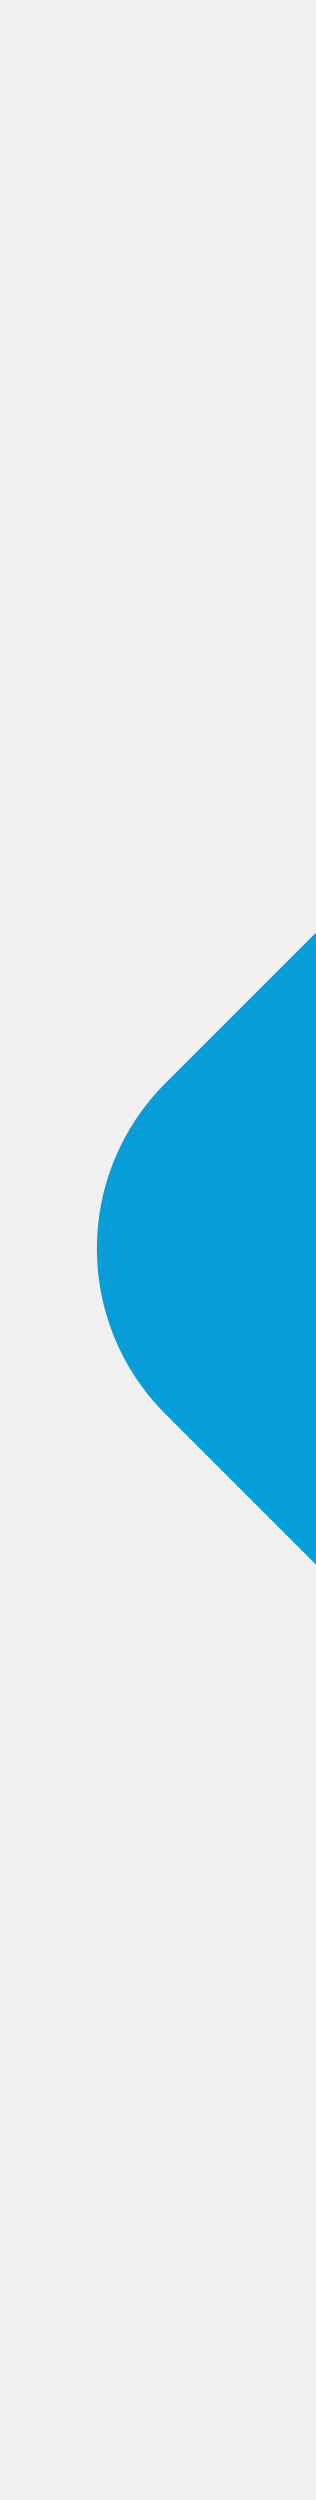
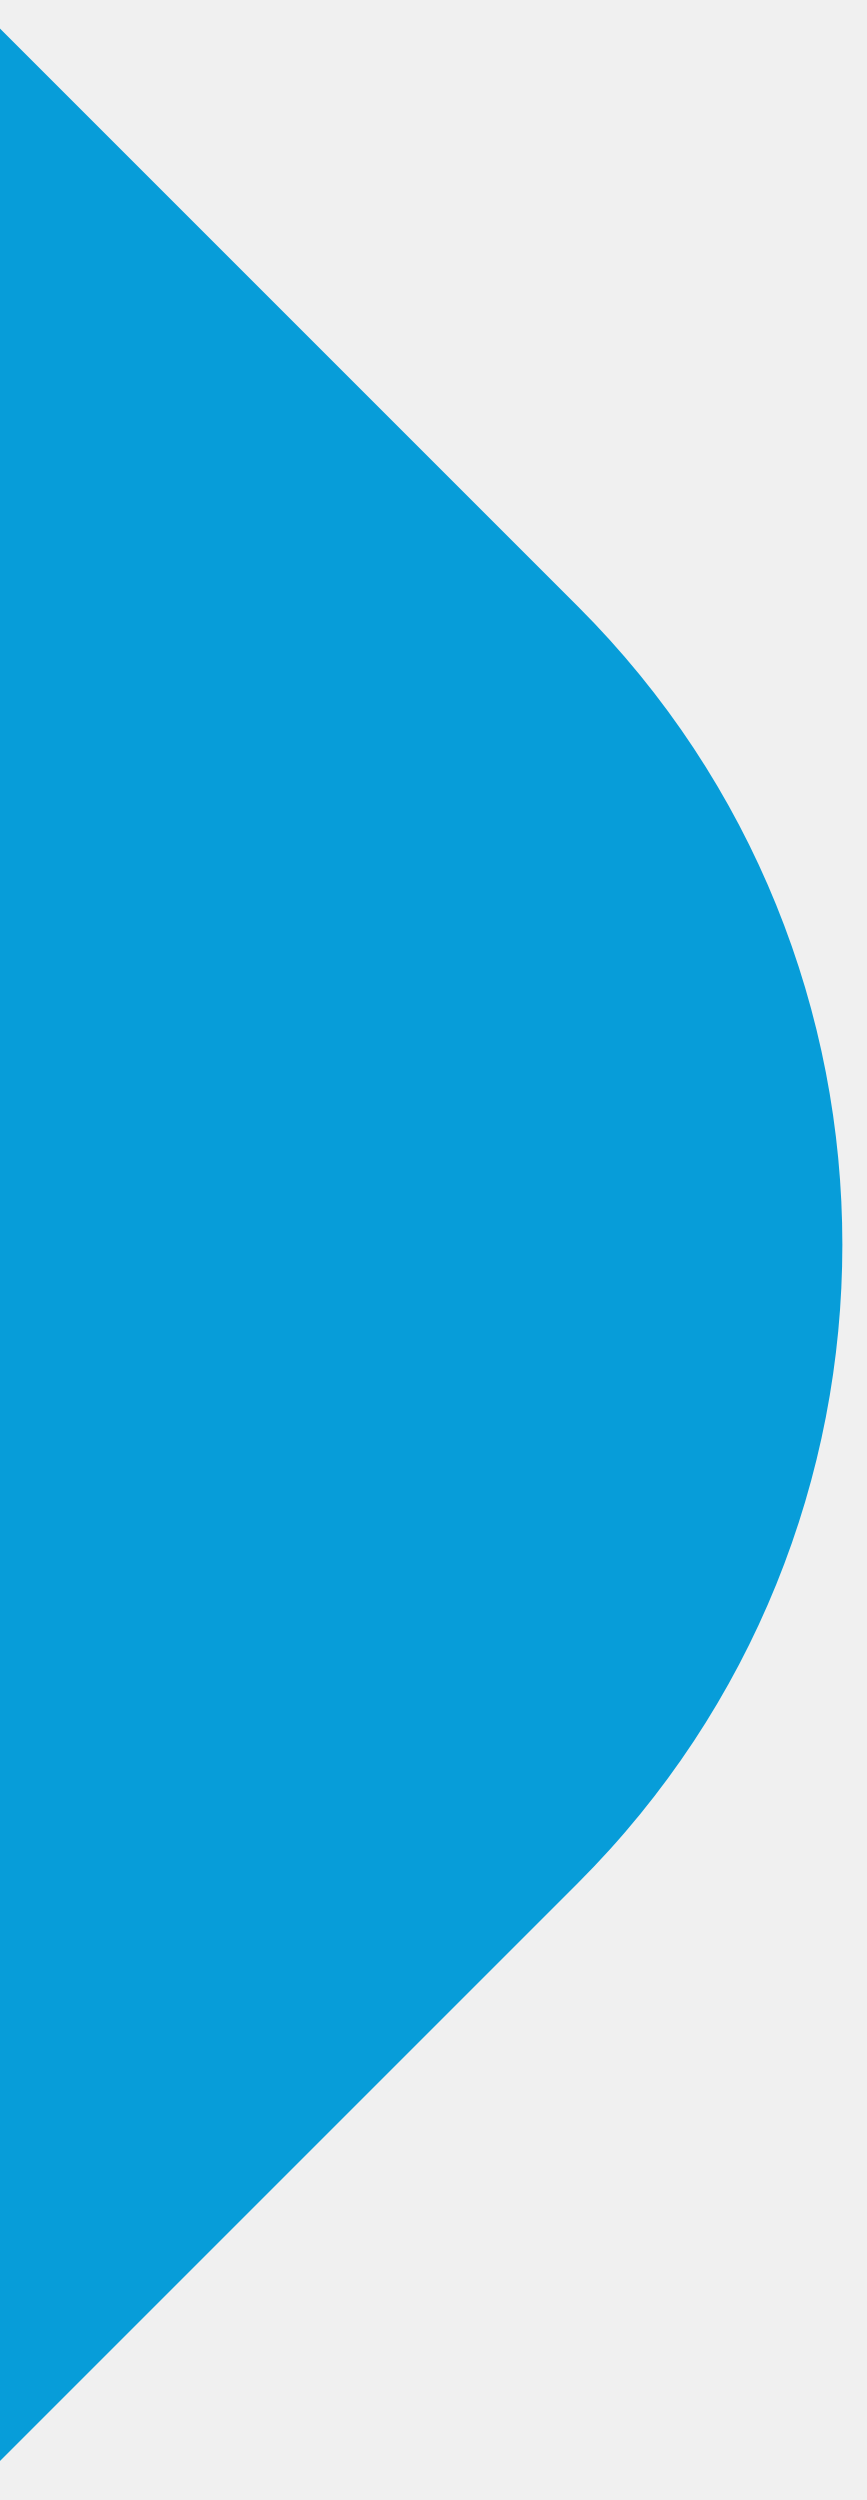
- <svg xmlns="http://www.w3.org/2000/svg" width="135" height="1069" viewBox="0 0 135 1069" fill="none">
-   <rect x="534.836" y="1068.75" width="756.372" height="755.076" rx="100" transform="rotate(-135 534.836 1068.75)" fill="#079DD9" />
+ <svg xmlns="http://www.w3.org/2000/svg" width="96" height="277" viewBox="0 0 96 277" fill="none">
+   <g clip-path="url(#clip0)">
+     <rect width="756.372" height="755.076" rx="100" transform="matrix(0.707107 -0.707107 -0.707107 -0.707107 -400.081 672.755)" fill="#079DD9" />
+   </g>
+   <defs>
+     <clipPath id="clip0">
+       <rect width="96" height="277" fill="white" />
+     </clipPath>
+   </defs>
</svg>
